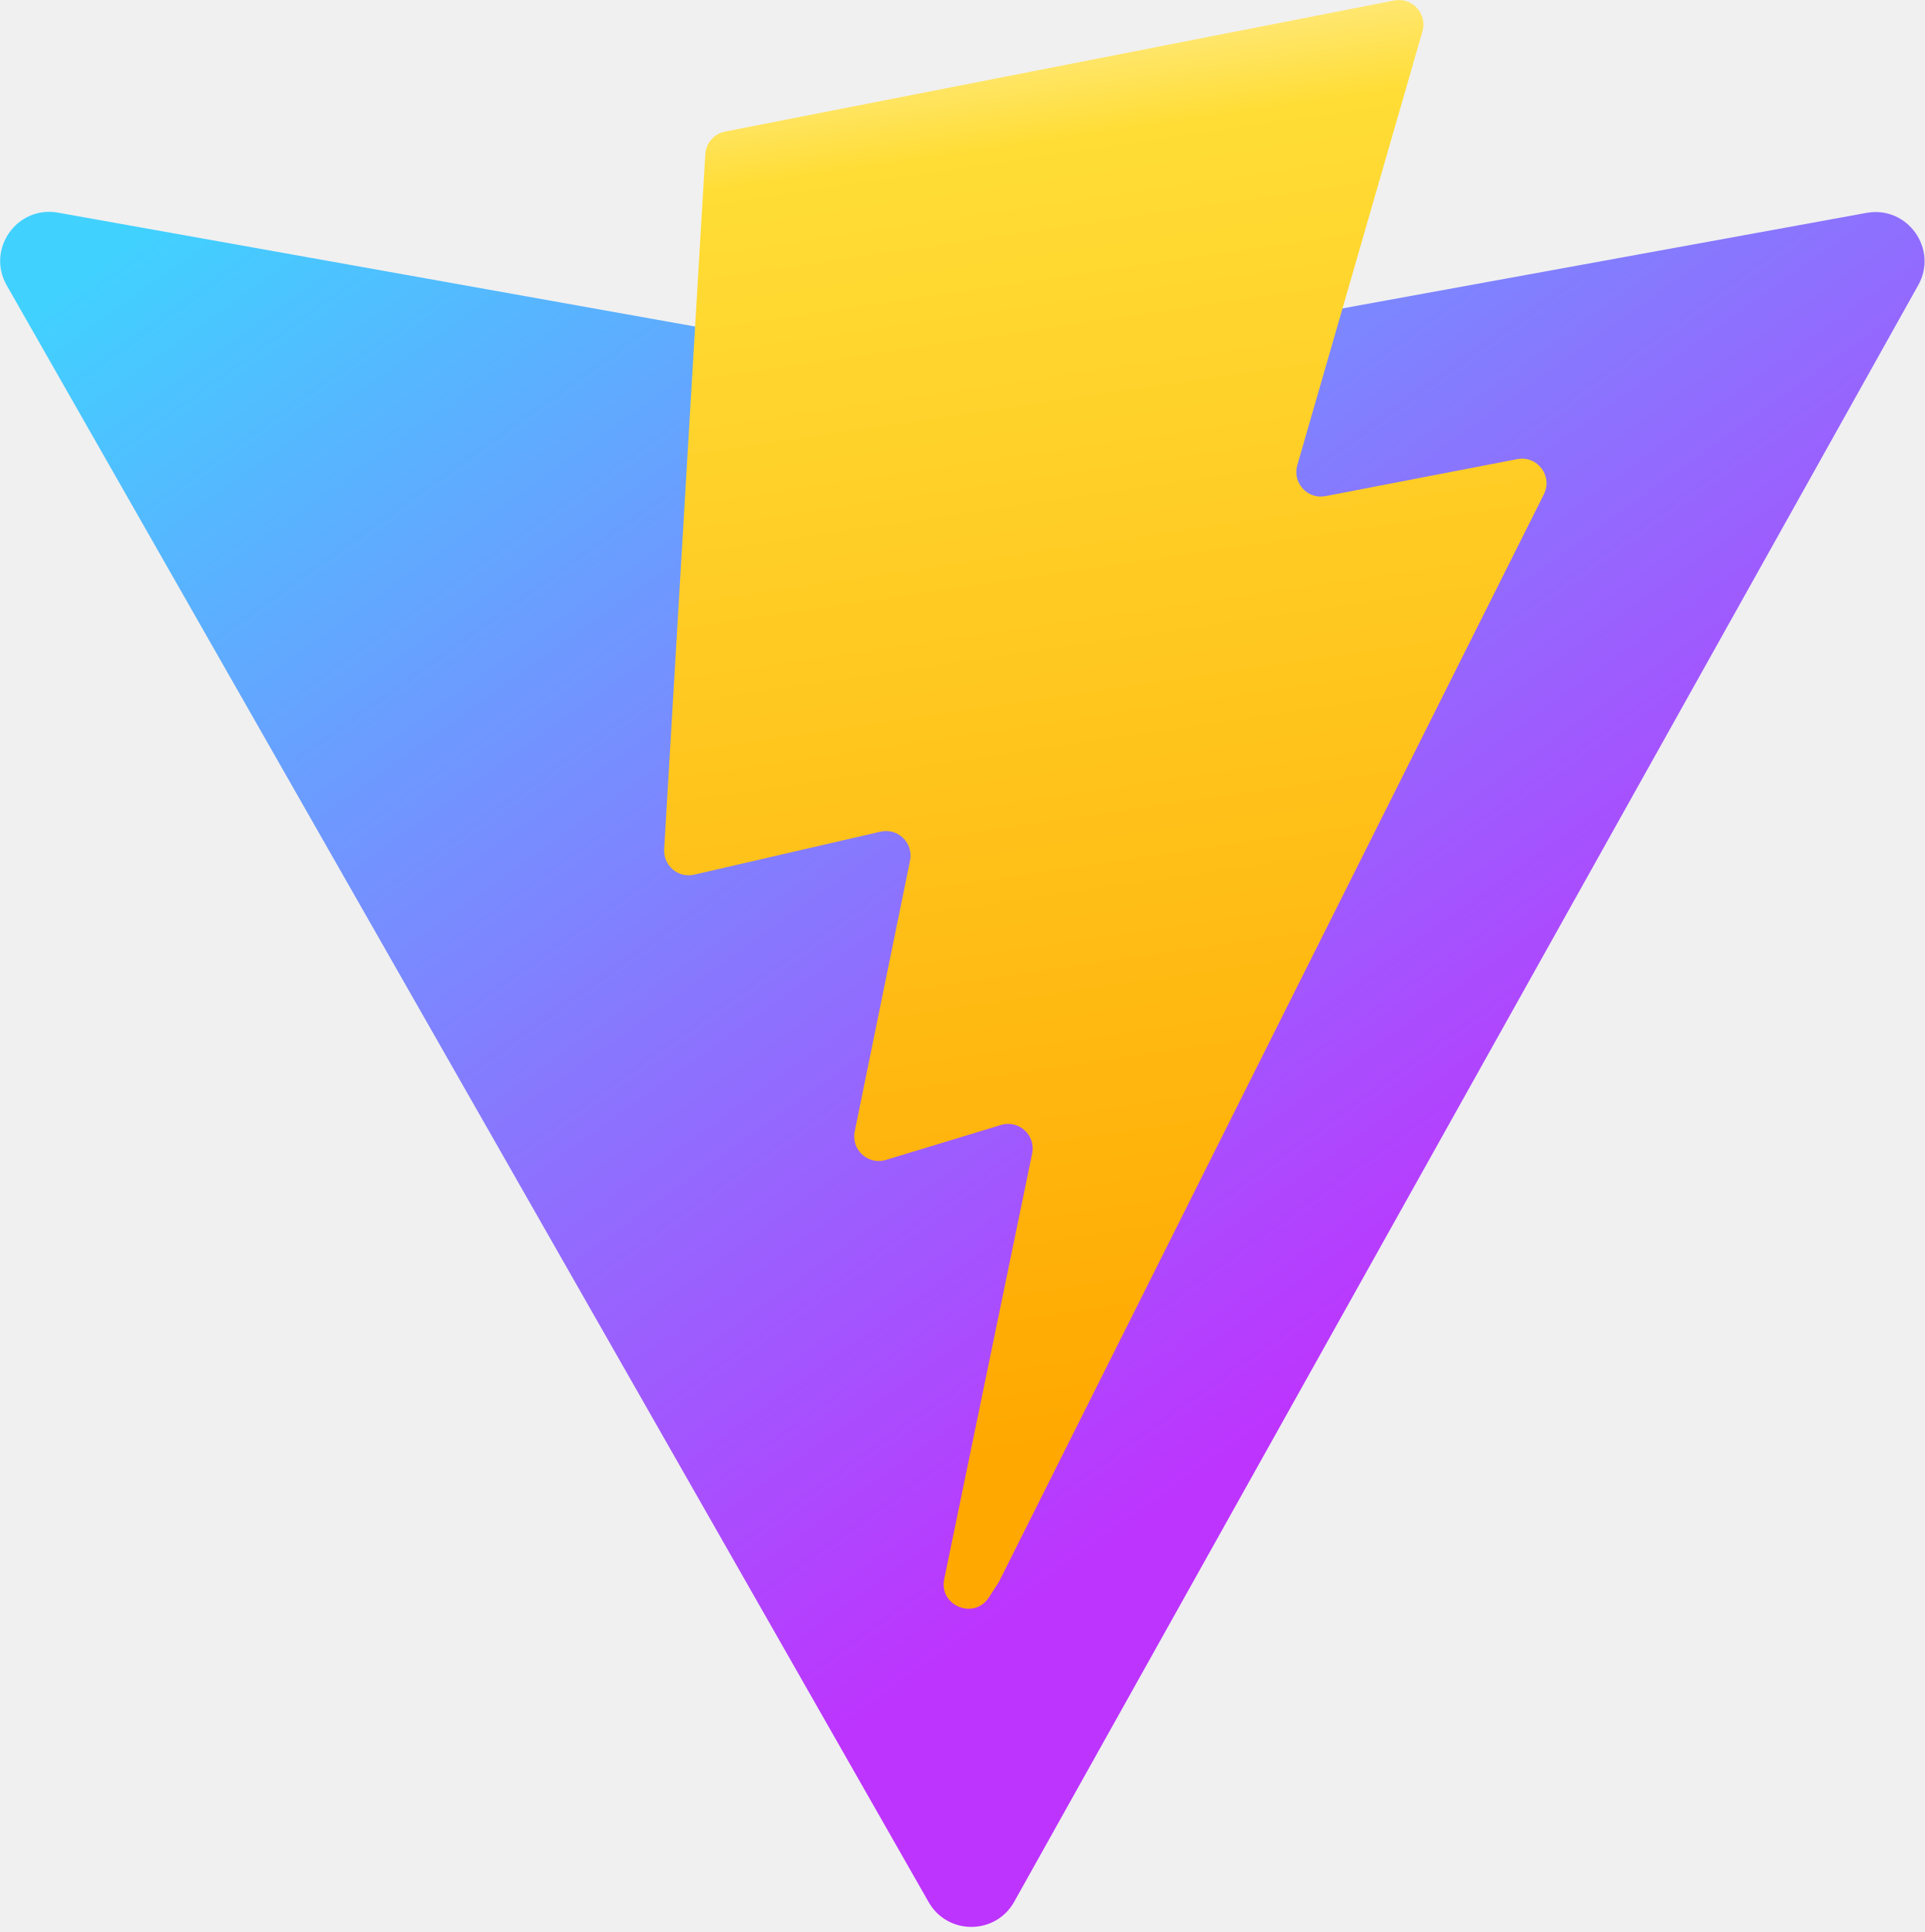
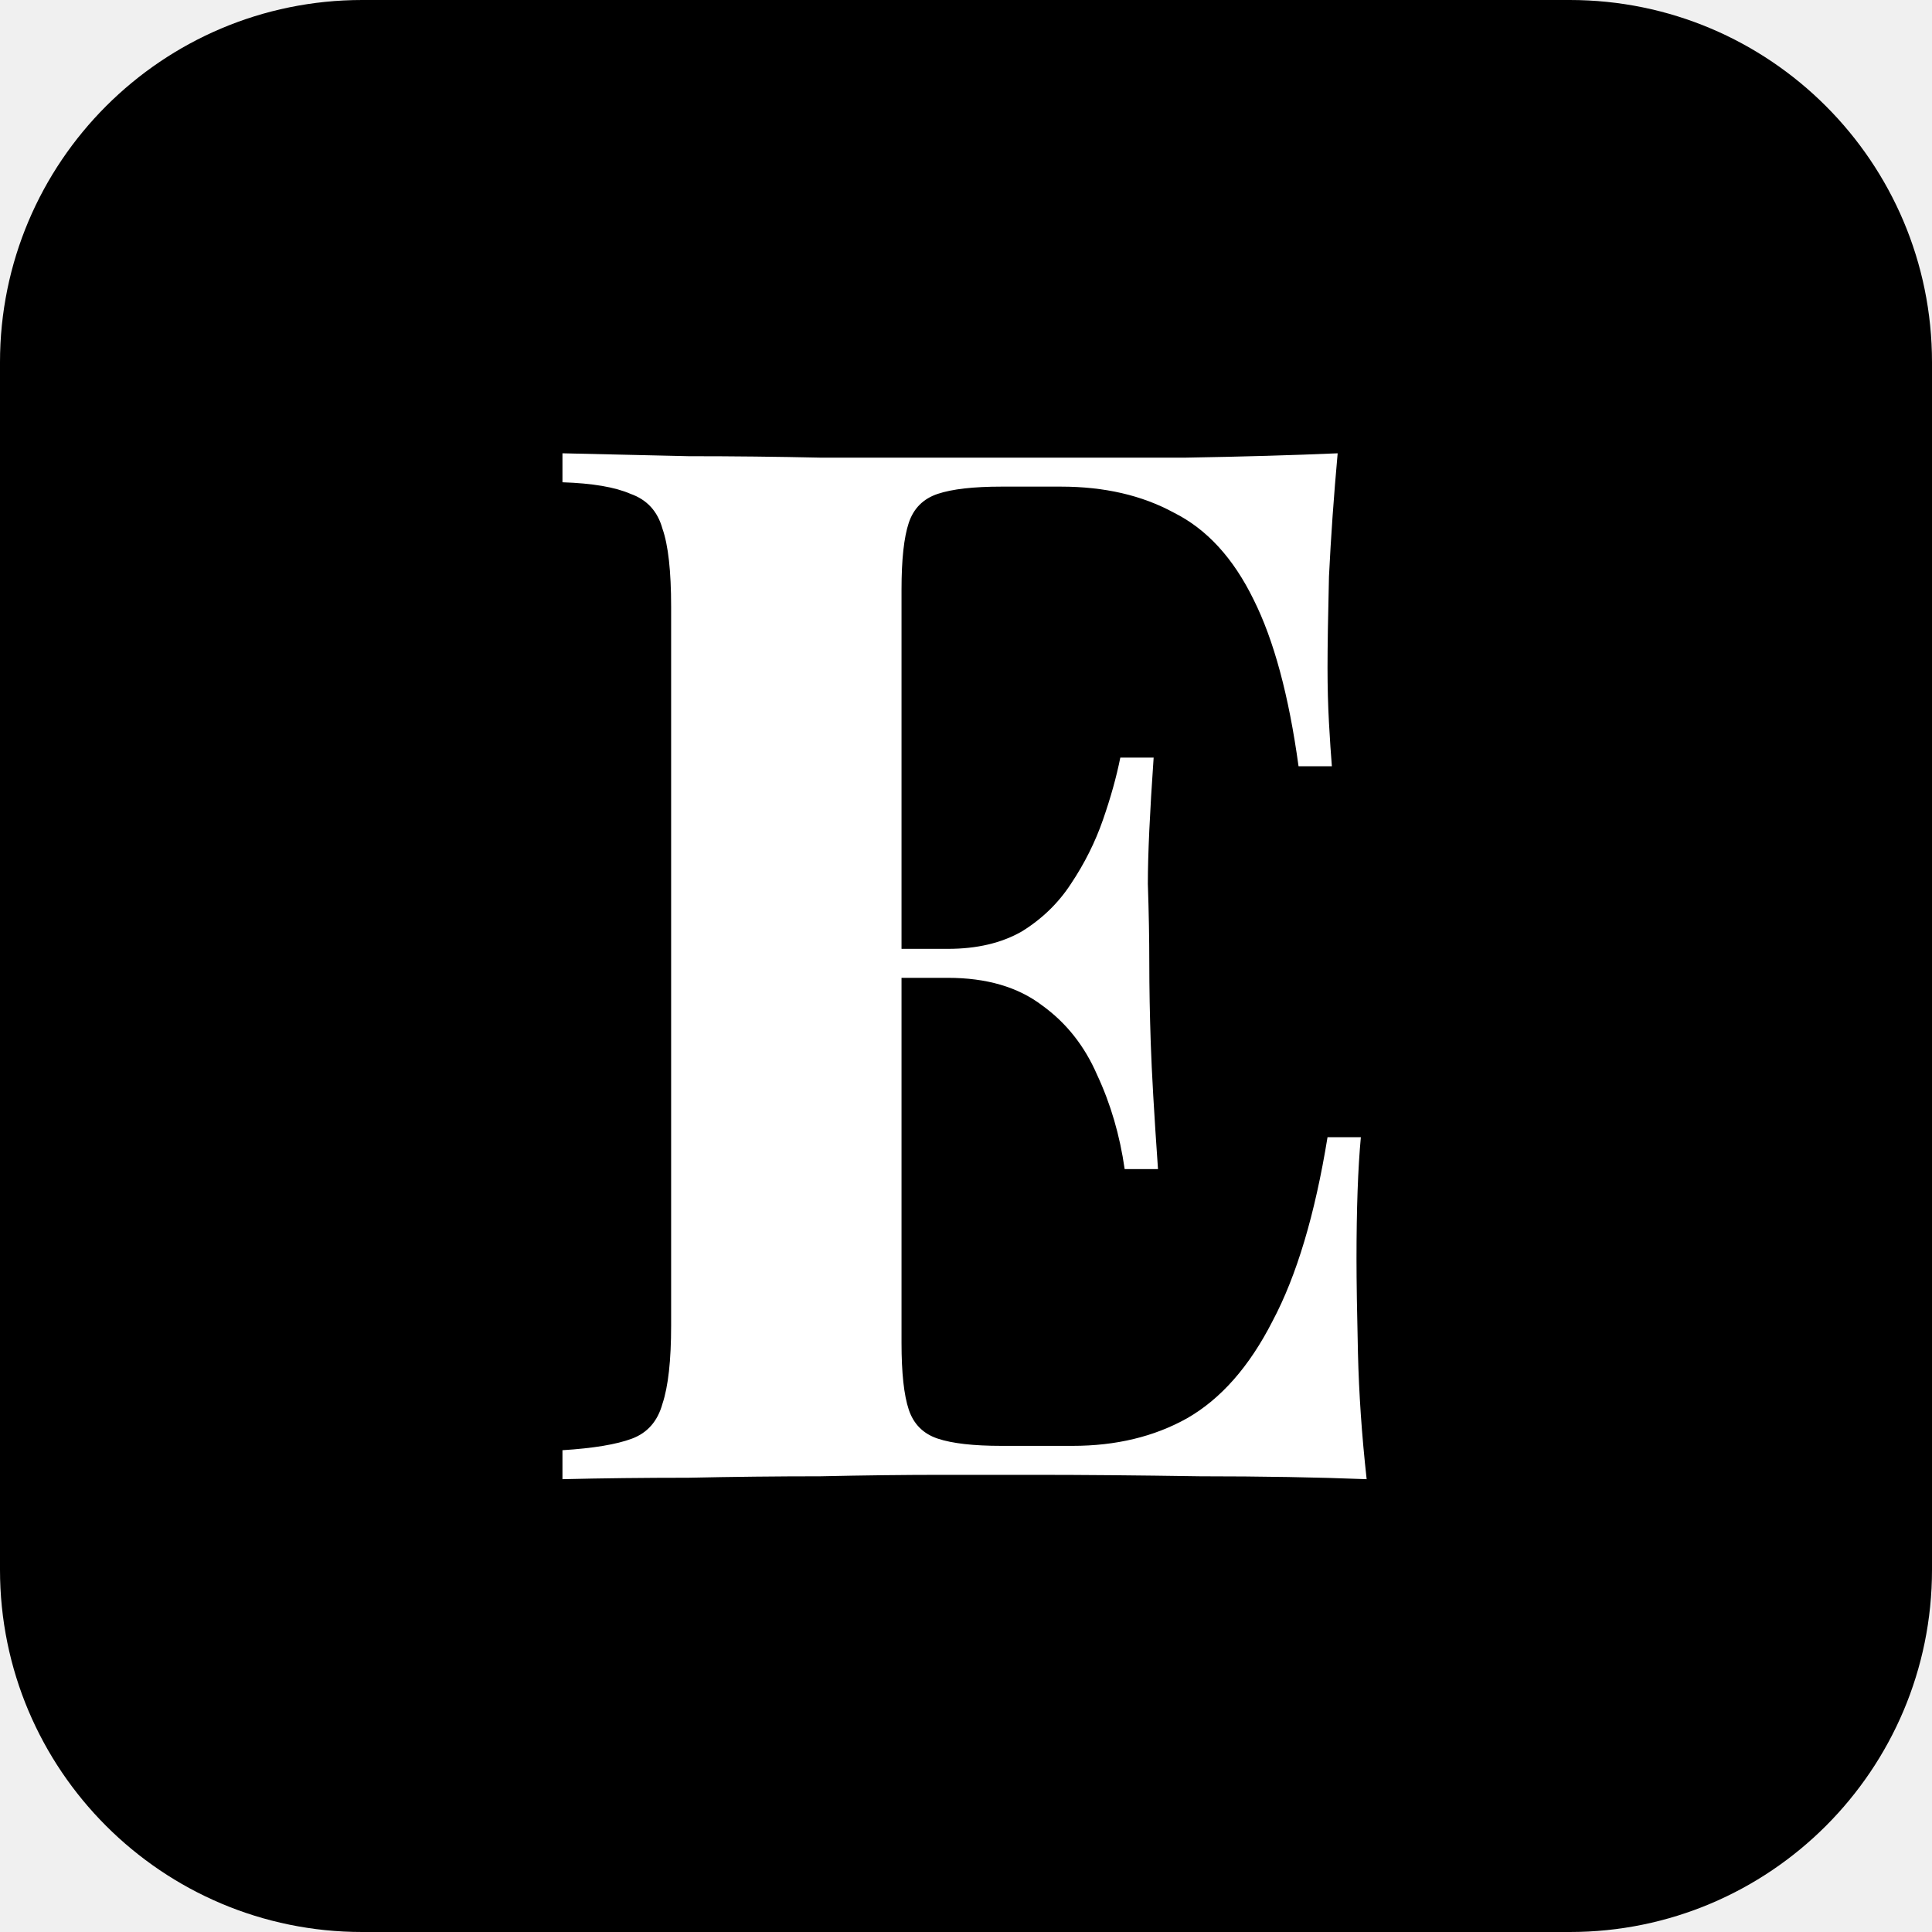
- <svg xmlns="http://www.w3.org/2000/svg" aria-hidden="true" role="img" class="iconify iconify--logos" width="31.88" height="32" preserveAspectRatio="xMidYMid meet" viewBox="0 0 256 257">
-   <defs>
-     <linearGradient id="IconifyId1813088fe1fbc01fb466" x1="-.828%" x2="57.636%" y1="7.652%" y2="78.411%">
-       <stop offset="0%" stop-color="#41D1FF" />
-       <stop offset="100%" stop-color="#BD34FE" />
-     </linearGradient>
-     <linearGradient id="IconifyId1813088fe1fbc01fb467" x1="43.376%" x2="50.316%" y1="2.242%" y2="89.03%">
-       <stop offset="0%" stop-color="#FFEA83" />
-       <stop offset="8.333%" stop-color="#FFDD35" />
-       <stop offset="100%" stop-color="#FFA800" />
-     </linearGradient>
-   </defs>
-   <path fill="url(#IconifyId1813088fe1fbc01fb466)" d="M255.153 37.938L134.897 252.976c-2.483 4.44-8.862 4.466-11.382.048L.875 37.958c-2.746-4.814 1.371-10.646 6.827-9.67l120.385 21.517a6.537 6.537 0 0 0 2.322-.004l117.867-21.483c5.438-.991 9.574 4.796 6.877 9.62Z" />
-   <path fill="url(#IconifyId1813088fe1fbc01fb467)" d="M185.432.063L96.44 17.501a3.268 3.268 0 0 0-2.634 3.014l-5.474 92.456a3.268 3.268 0 0 0 3.997 3.378l24.777-5.718c2.318-.535 4.413 1.507 3.936 3.838l-7.361 36.047c-.495 2.426 1.782 4.5 4.151 3.78l15.304-4.649c2.372-.72 4.652 1.36 4.15 3.788l-11.698 56.621c-.732 3.542 3.979 5.473 5.943 2.437l1.313-2.028l72.516-144.72c1.215-2.423-.88-5.186-3.54-4.672l-25.505 4.922c-2.396.462-4.435-1.77-3.759-4.114l16.646-57.705c.677-2.35-1.37-4.583-3.769-4.113Z" />
+ <svg xmlns="http://www.w3.org/2000/svg" width="128" height="128" viewBox="0 0 128 128" fill="none">
+   <rect width="128" height="128" rx="24" fill="black" />
+   <path d="M88.624 30.032C88.368 32.848 88.176 35.568 88.048 38.192C87.984 40.816 87.952 42.832 87.952 44.24C87.952 45.52 87.984 46.736 88.048 47.888C88.112 49.04 88.176 50 88.24 50.768H86.032C85.392 46.096 84.4 42.416 83.056 39.728C81.712 36.976 79.952 35.056 77.776 33.968C75.664 32.816 73.168 32.24 70.288 32.24H66.352C64.496 32.24 63.088 32.4 62.128 32.72C61.168 33.04 60.528 33.68 60.208 34.64C59.888 35.6 59.728 37.072 59.728 39.056V88.976C59.728 90.96 59.888 92.432 60.208 93.392C60.528 94.352 61.168 94.992 62.128 95.312C63.088 95.632 64.496 95.792 66.352 95.792H71.056C73.936 95.792 76.464 95.184 78.64 93.968C80.88 92.688 82.768 90.544 84.304 87.536C85.904 84.528 87.12 80.464 87.952 75.344H90.16C89.968 77.392 89.872 80.08 89.872 83.408C89.872 84.88 89.904 86.96 89.968 89.648C90.032 92.336 90.224 95.12 90.544 98C87.28 97.872 83.6 97.808 79.504 97.808C75.408 97.744 71.76 97.712 68.56 97.712C66.96 97.712 64.912 97.712 62.416 97.712C59.92 97.712 57.232 97.744 54.352 97.808C51.472 97.808 48.56 97.84 45.616 97.904C42.672 97.904 39.888 97.936 37.264 98V96.08C39.312 95.952 40.848 95.696 41.872 95.312C42.896 94.928 43.568 94.16 43.888 93.008C44.272 91.856 44.464 90.128 44.464 87.824V40.208C44.464 37.84 44.272 36.112 43.888 35.024C43.568 33.872 42.864 33.104 41.776 32.72C40.752 32.272 39.248 32.016 37.264 31.952V30.032C39.888 30.096 42.672 30.16 45.616 30.224C48.56 30.224 51.472 30.256 54.352 30.32C57.232 30.32 59.92 30.32 62.416 30.32C64.912 30.32 66.96 30.32 68.56 30.32C71.504 30.32 74.832 30.32 78.544 30.32C82.32 30.256 85.68 30.16 88.624 30.032ZM73.648 62.864C73.648 62.864 73.648 63.184 73.648 63.824C73.648 64.464 73.648 64.784 73.648 64.784H56.848C56.848 64.784 56.848 64.464 56.848 63.824C56.848 63.184 56.848 62.864 56.848 62.864H73.648ZM76.432 50.192C76.176 53.84 76.048 56.624 76.048 58.544C76.112 60.464 76.144 62.224 76.144 63.824C76.144 65.424 76.176 67.184 76.24 69.104C76.304 71.024 76.464 73.808 76.72 77.456H74.512C74.192 75.216 73.584 73.136 72.688 71.216C71.856 69.296 70.64 67.76 69.04 66.608C67.44 65.392 65.36 64.784 62.8 64.784V62.864C64.72 62.864 66.352 62.48 67.696 61.712C69.04 60.88 70.128 59.824 70.96 58.544C71.856 57.2 72.56 55.792 73.072 54.32C73.584 52.848 73.968 51.472 74.224 50.192H76.432Z" fill="white" />
</svg>
